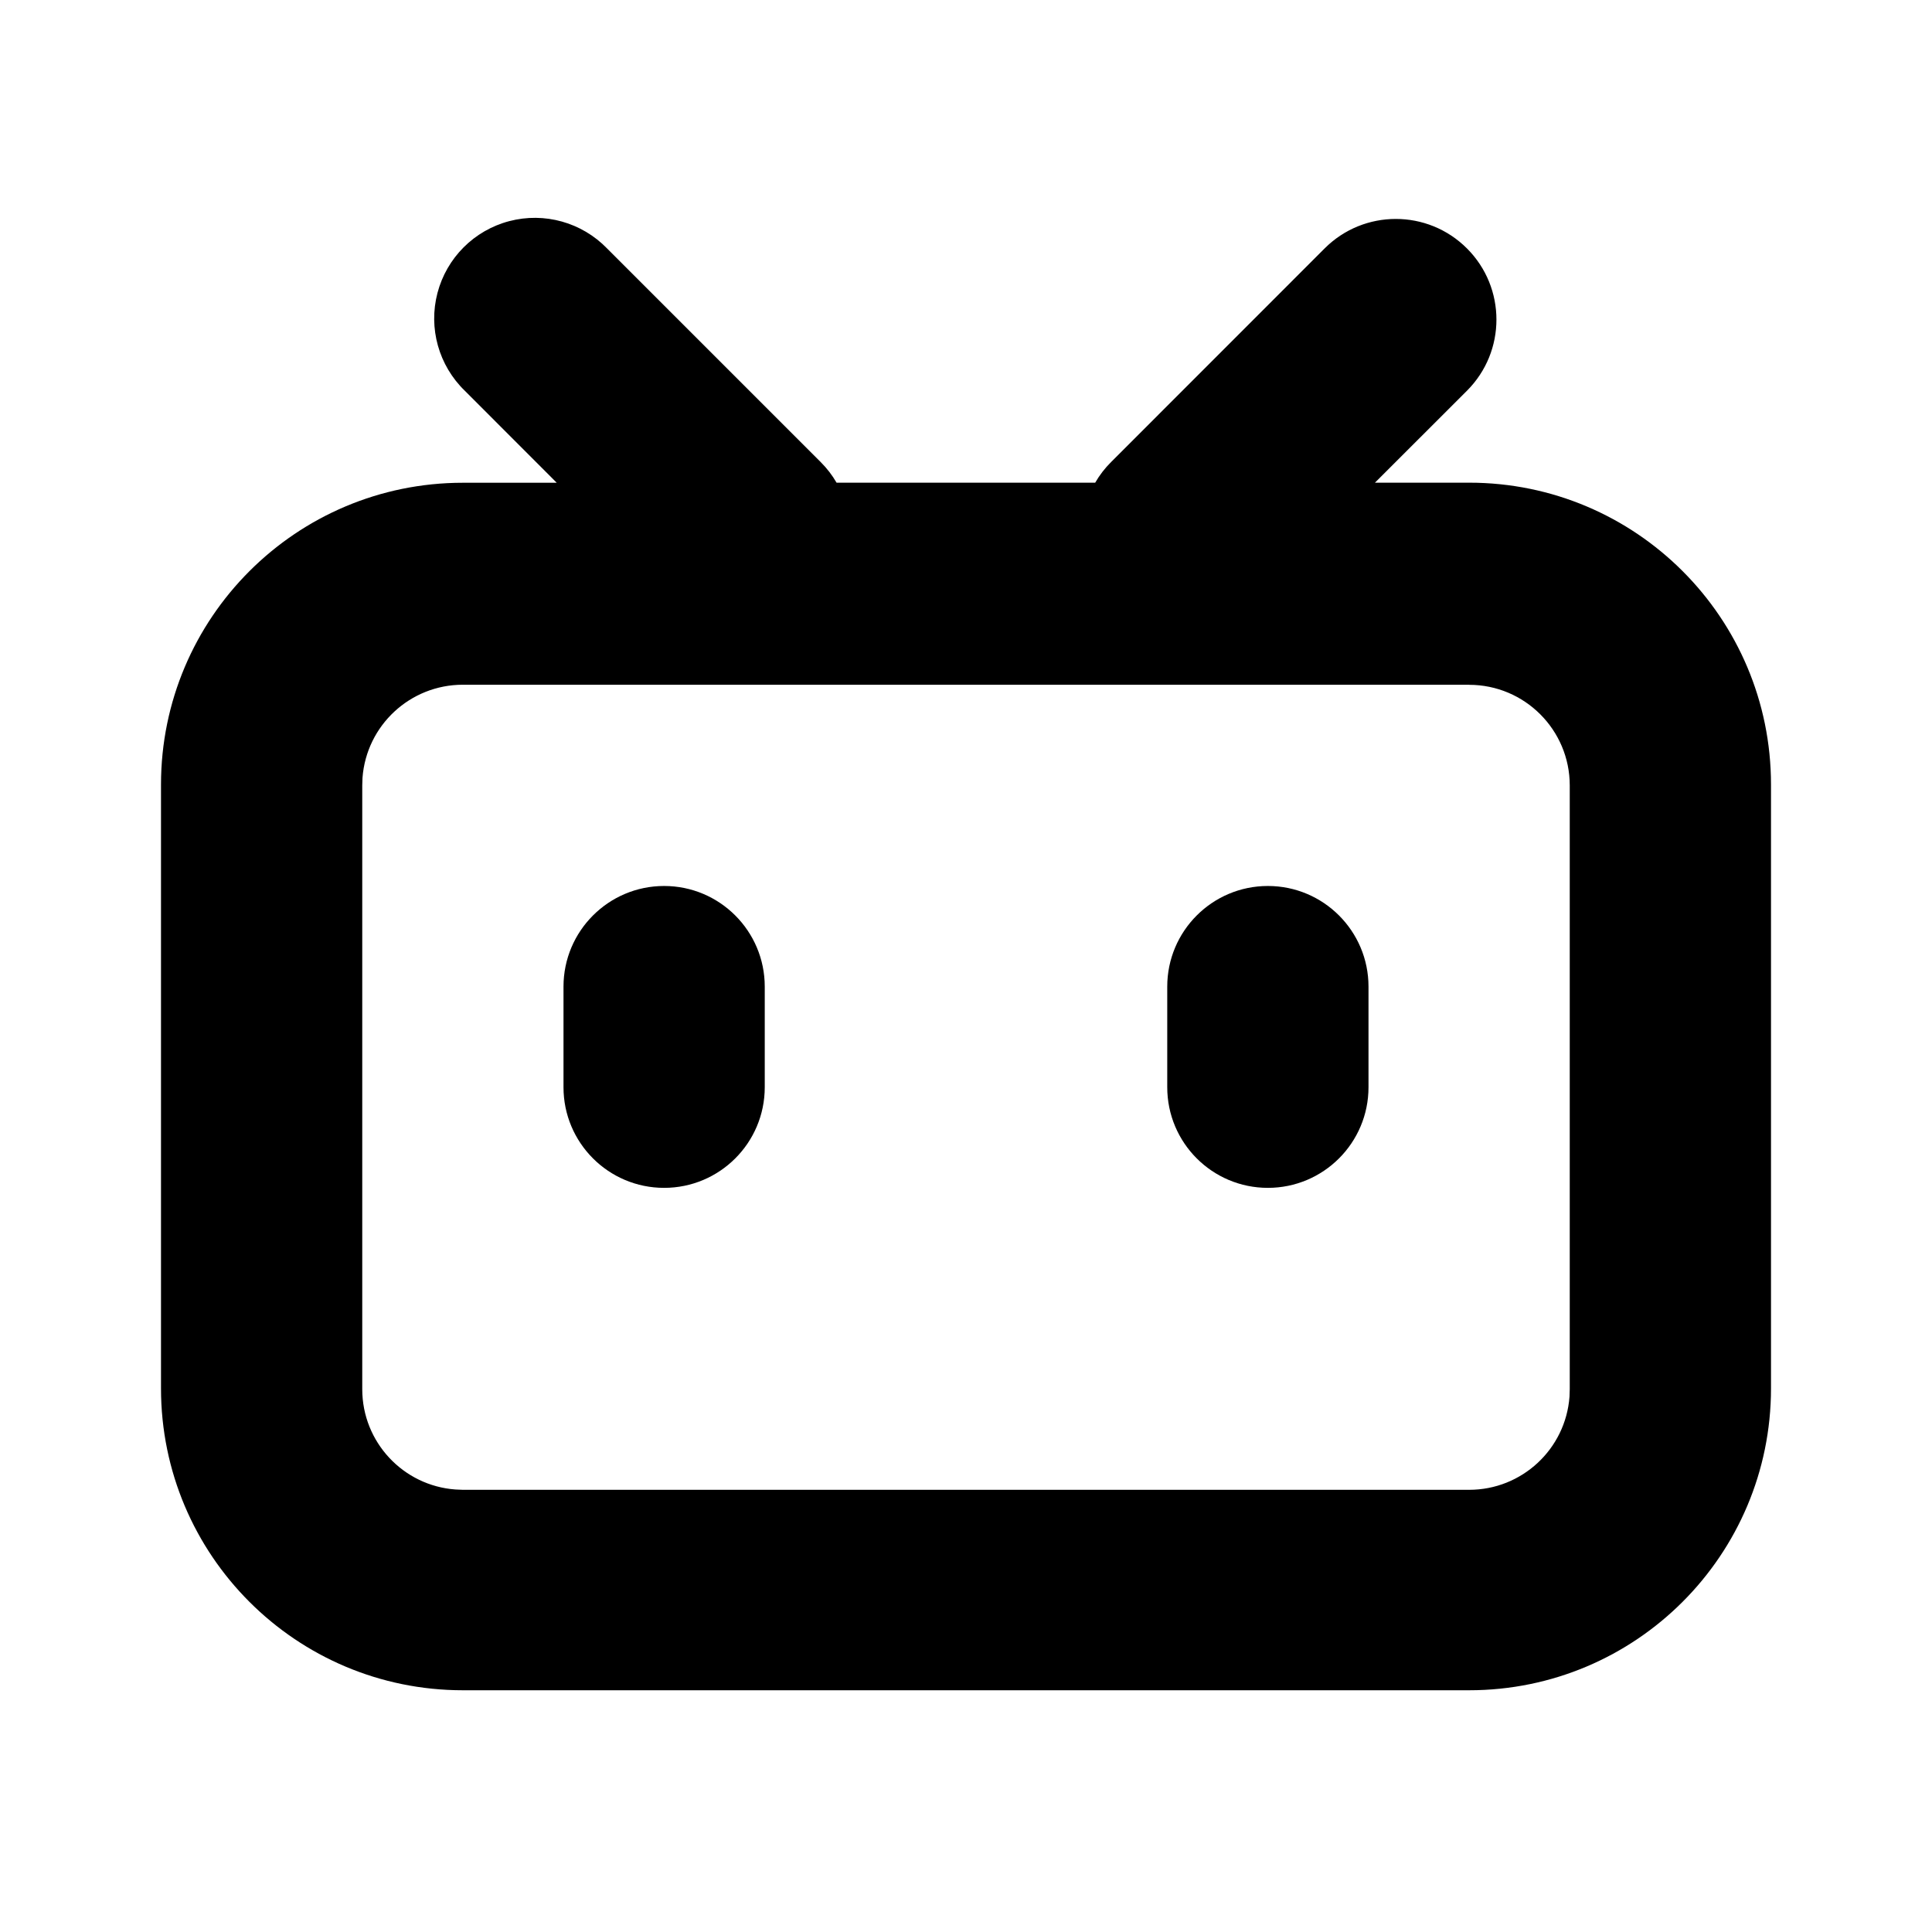
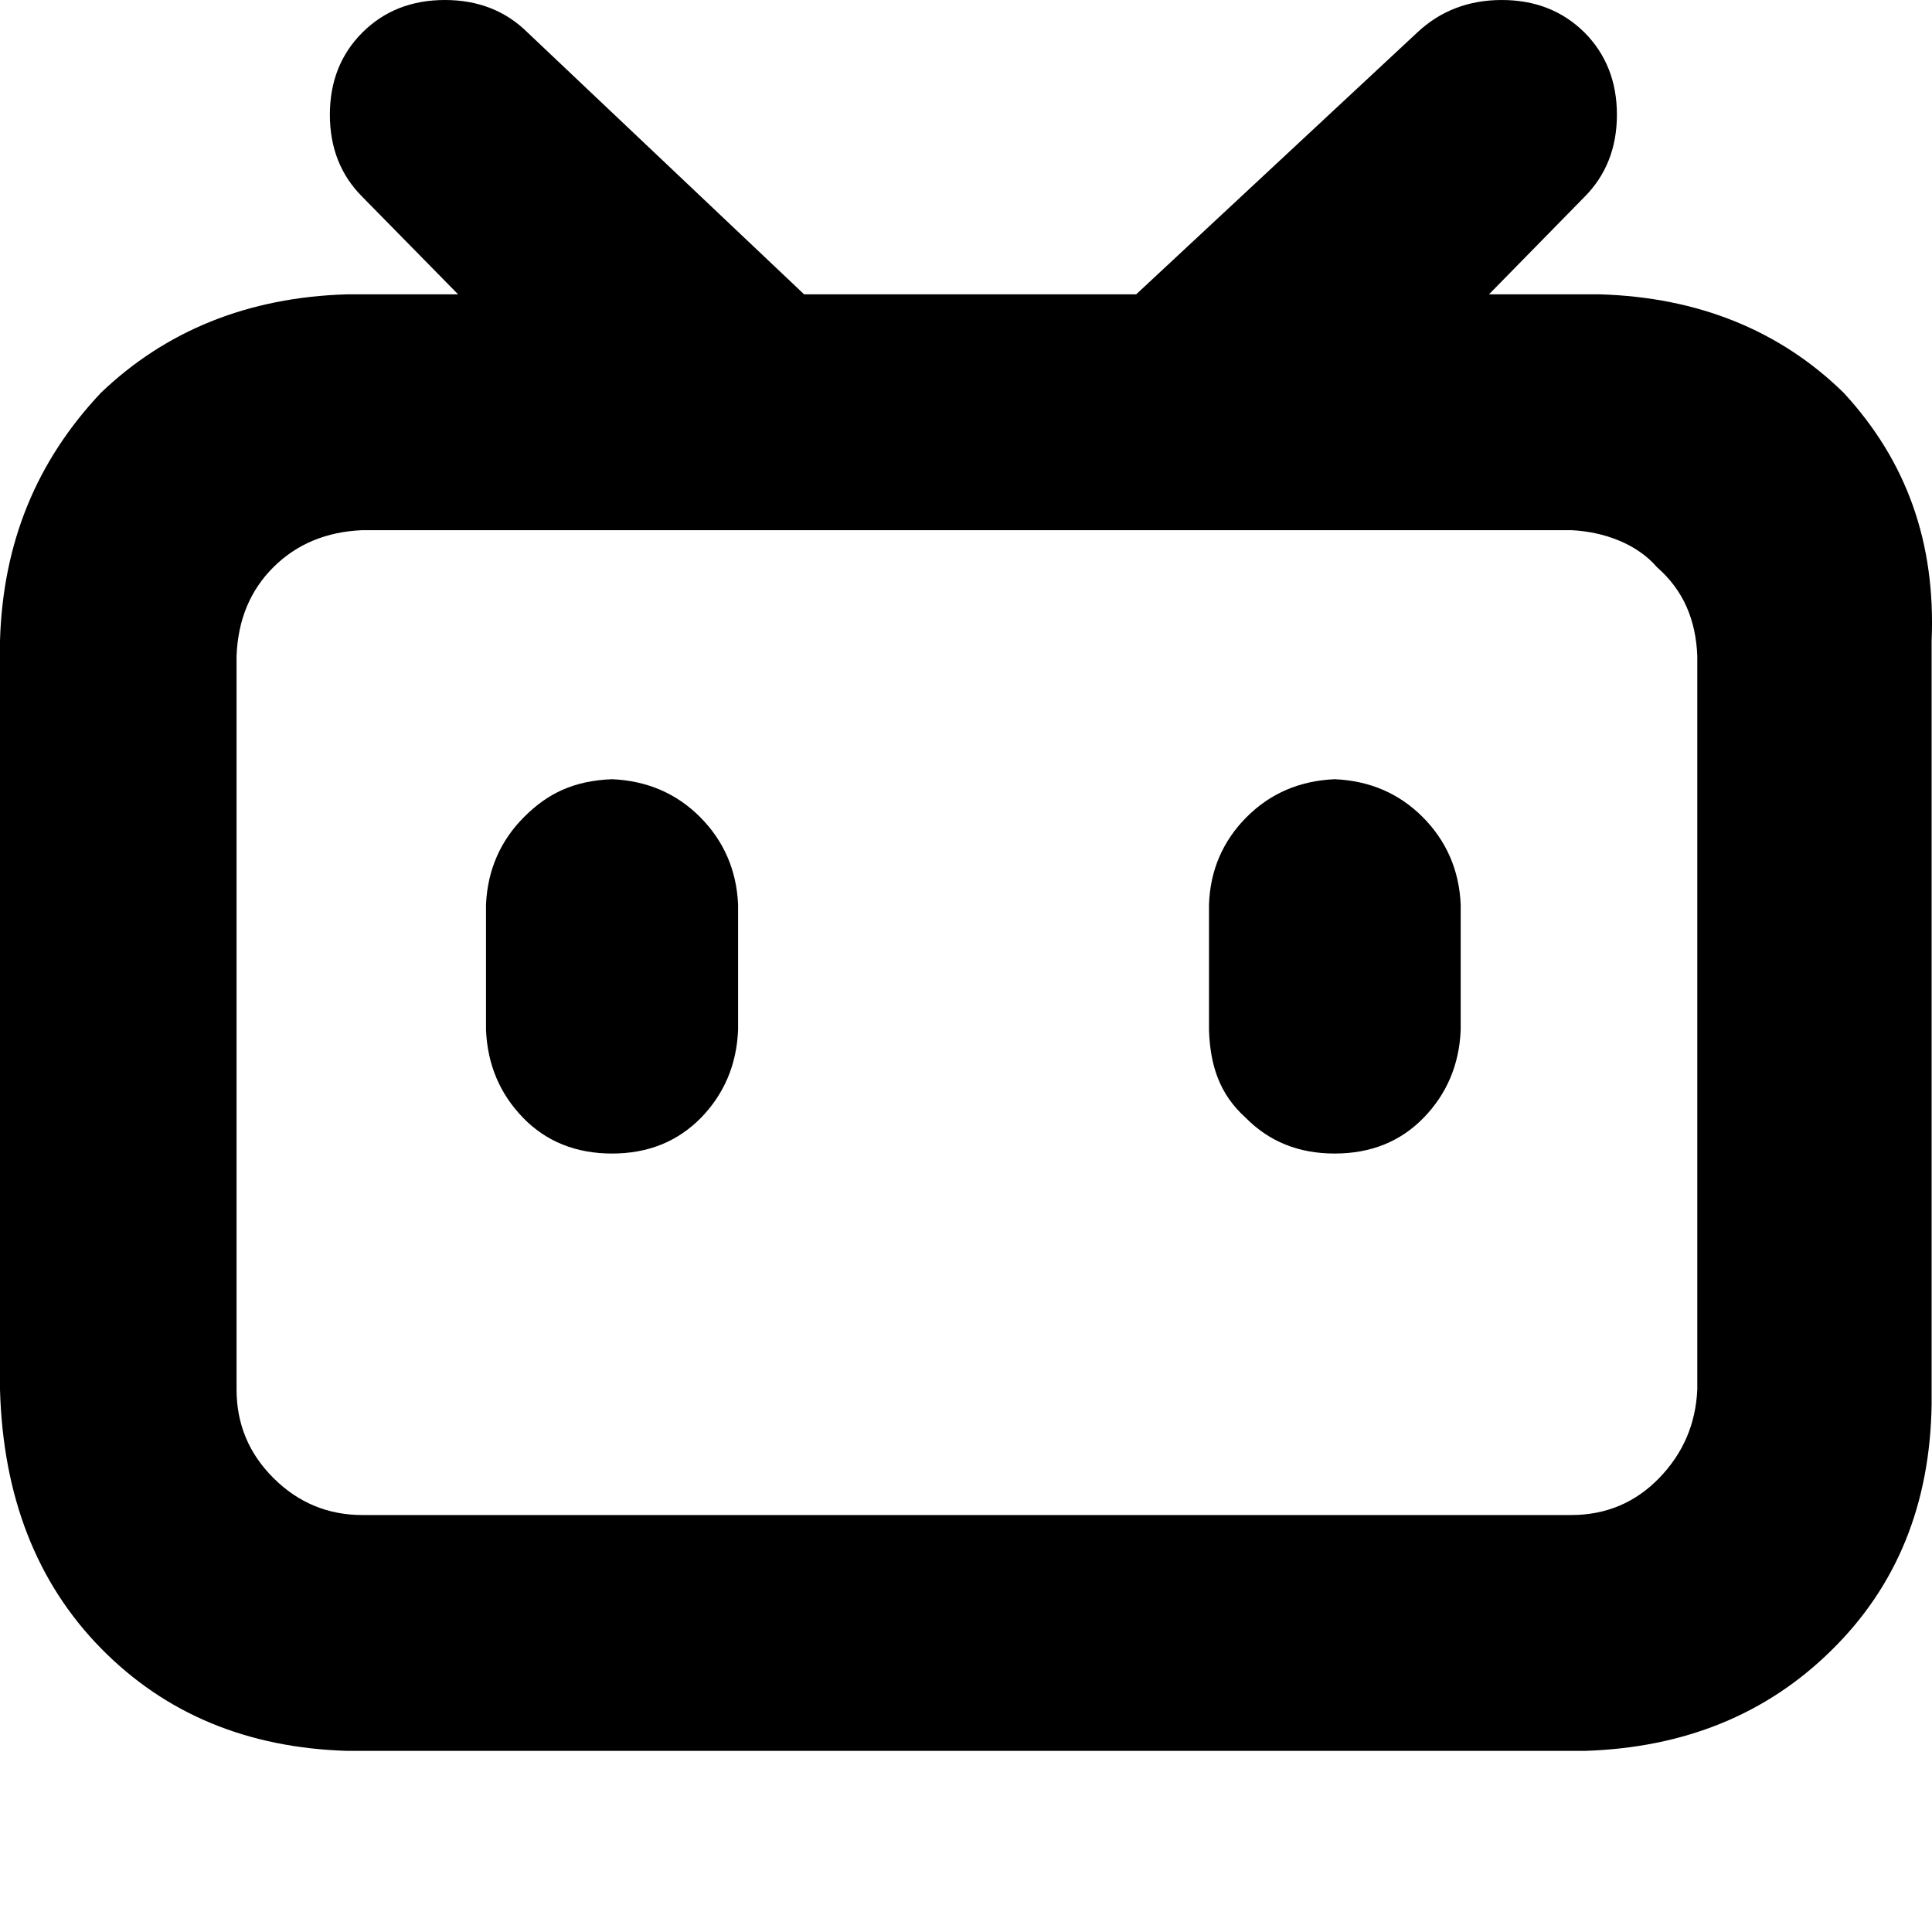
- <svg xmlns="http://www.w3.org/2000/svg" class="icon" viewBox="0 0 1024 1024" version="1.1" width="24" height="24">
-   <path d="M777.515 131.669a53.333 53.333 0 0 1 0 75.435L728.747 255.829h49.92A160 160 0 0 1 938.667 415.872v320a160 160 0 0 1-160 160H245.333A160 160 0 0 1 85.333 735.872v-320a160 160 0 0 1 160-160h49.749L246.4 207.147a53.333 53.333 0 1 1 75.392-75.435l113.152 113.152c3.371 3.371 6.187 7.04 8.448 10.965h137.088c2.261-3.925 5.12-7.68 8.491-11.008l113.109-113.152a53.333 53.333 0 0 1 75.435 0z m1.152 231.253H245.333a53.333 53.333 0 0 0-53.205 49.365l-0.128 4.011v320c0 28.117 21.76 51.157 49.365 53.163l3.968 0.171h533.333a53.333 53.333 0 0 0 53.205-49.365l0.128-3.968v-320c0-29.44-23.893-53.333-53.333-53.333z m-426.667 106.667c29.44 0 53.333 23.893 53.333 53.333v53.333a53.333 53.333 0 1 1-106.667 0v-53.333c0-29.44 23.893-53.333 53.333-53.333z m320 0c29.44 0 53.333 23.893 53.333 53.333v53.333a53.333 53.333 0 1 1-106.667 0v-53.333c0-29.44 23.893-53.333 53.333-53.333z" />
+ <svg xmlns="http://www.w3.org/2000/svg" viewBox="0 0 512 512">
+   <path d="M488.6 104.1C505.3 122.2 513 143.8 511.9 169.8V372.2C511.5 398.6 502.7 420.3 485.4 437.3C468.2 454.3 446.3 463.2 419.9 464H92.02C65.57 463.2 43.81 454.2 26.74 436.8C9.682 419.4 .767 396.5 0 368.2V169.8C.767 143.8 9.682 122.2 26.74 104.1C43.81 87.75 65.57 78.77 92.02 78H121.4L96.05 52.19C90.3 46.46 87.42 39.19 87.42 30.4C87.42 21.6 90.3 14.34 96.05 8.603C101.8 2.868 109.1 0 117.9 0C126.7 0 134 2.868 139.8 8.603L213.1 78H301.1L375.6 8.603C381.7 2.868 389.2 0 398 0C406.8 0 414.1 2.868 419.9 8.603C425.6 14.34 428.5 21.6 428.5 30.4C428.5 39.19 425.6 46.46 419.9 52.19L394.6 78L423.9 78C450.3 78.77 471.9 87.75 488.6 104.1H488.6zM449.8 173.8C449.4 164.2 446.1 156.4 439.1 150.3C433.9 144.2 425.1 140.9 416.4 140.5H96.05C86.46 140.9 78.6 144.2 72.47 150.3C66.33 156.4 63.07 164.2 62.69 173.8V368.2C62.69 377.4 65.95 385.2 72.47 391.7C78.99 398.2 86.85 401.5 96.05 401.5H416.4C425.6 401.5 433.4 398.2 439.7 391.7C446 385.2 449.4 377.4 449.8 368.2L449.8 173.8zM185.5 216.5C191.8 222.8 195.2 230.6 195.6 239.7V273C195.2 282.2 191.9 289.9 185.8 296.2C179.6 302.5 171.8 305.7 162.2 305.7C152.6 305.7 144.7 302.5 138.6 296.2C132.5 289.9 129.2 282.2 128.8 273V239.7C129.2 230.6 132.6 222.8 138.9 216.5C145.2 210.2 152.1 206.9 162.2 206.5C171.4 206.9 179.2 210.2 185.5 216.5H185.5zM377 216.5C383.3 222.8 386.7 230.6 387.1 239.7V273C386.7 282.2 383.4 289.9 377.3 296.2C371.2 302.5 363.3 305.7 353.7 305.7C344.1 305.7 336.3 302.5 330.1 296.2C323.1 289.9 320.7 282.2 320.4 273V239.7C320.7 230.6 324.1 222.8 330.4 216.5C336.7 210.2 344.5 206.9 353.7 206.5C362.9 206.9 370.7 210.2 377 216.5H377z" />
</svg>
